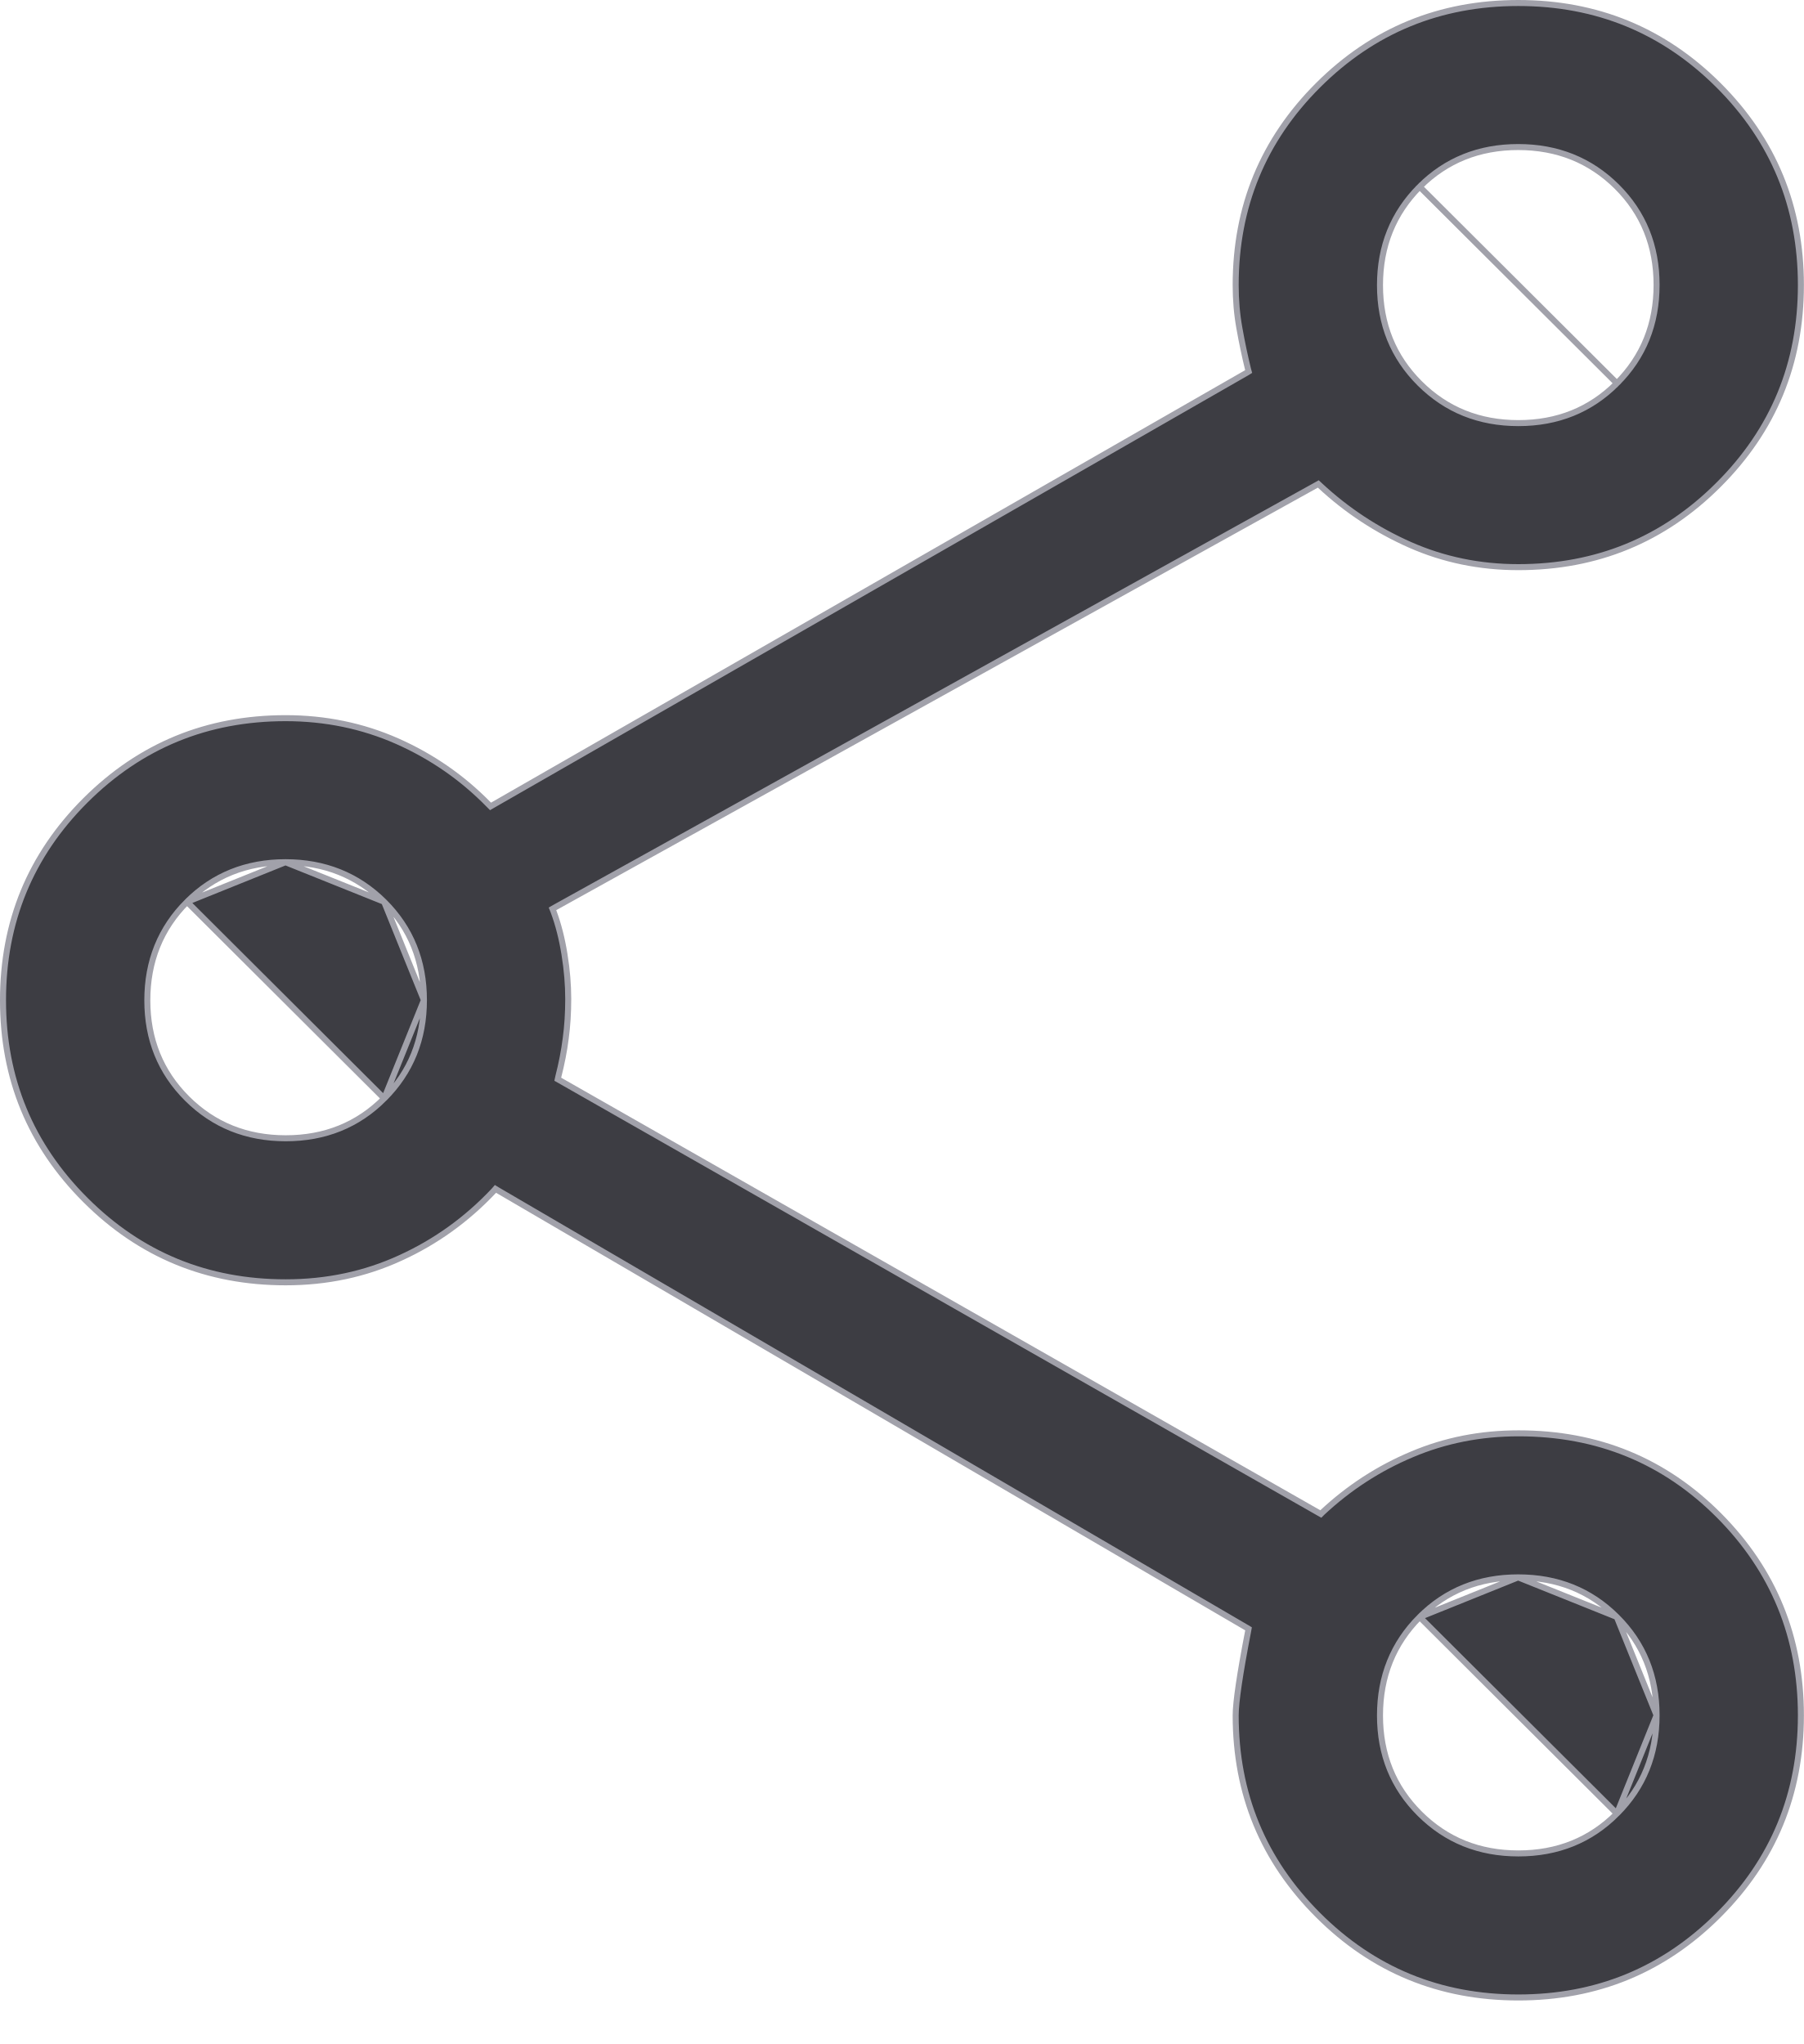
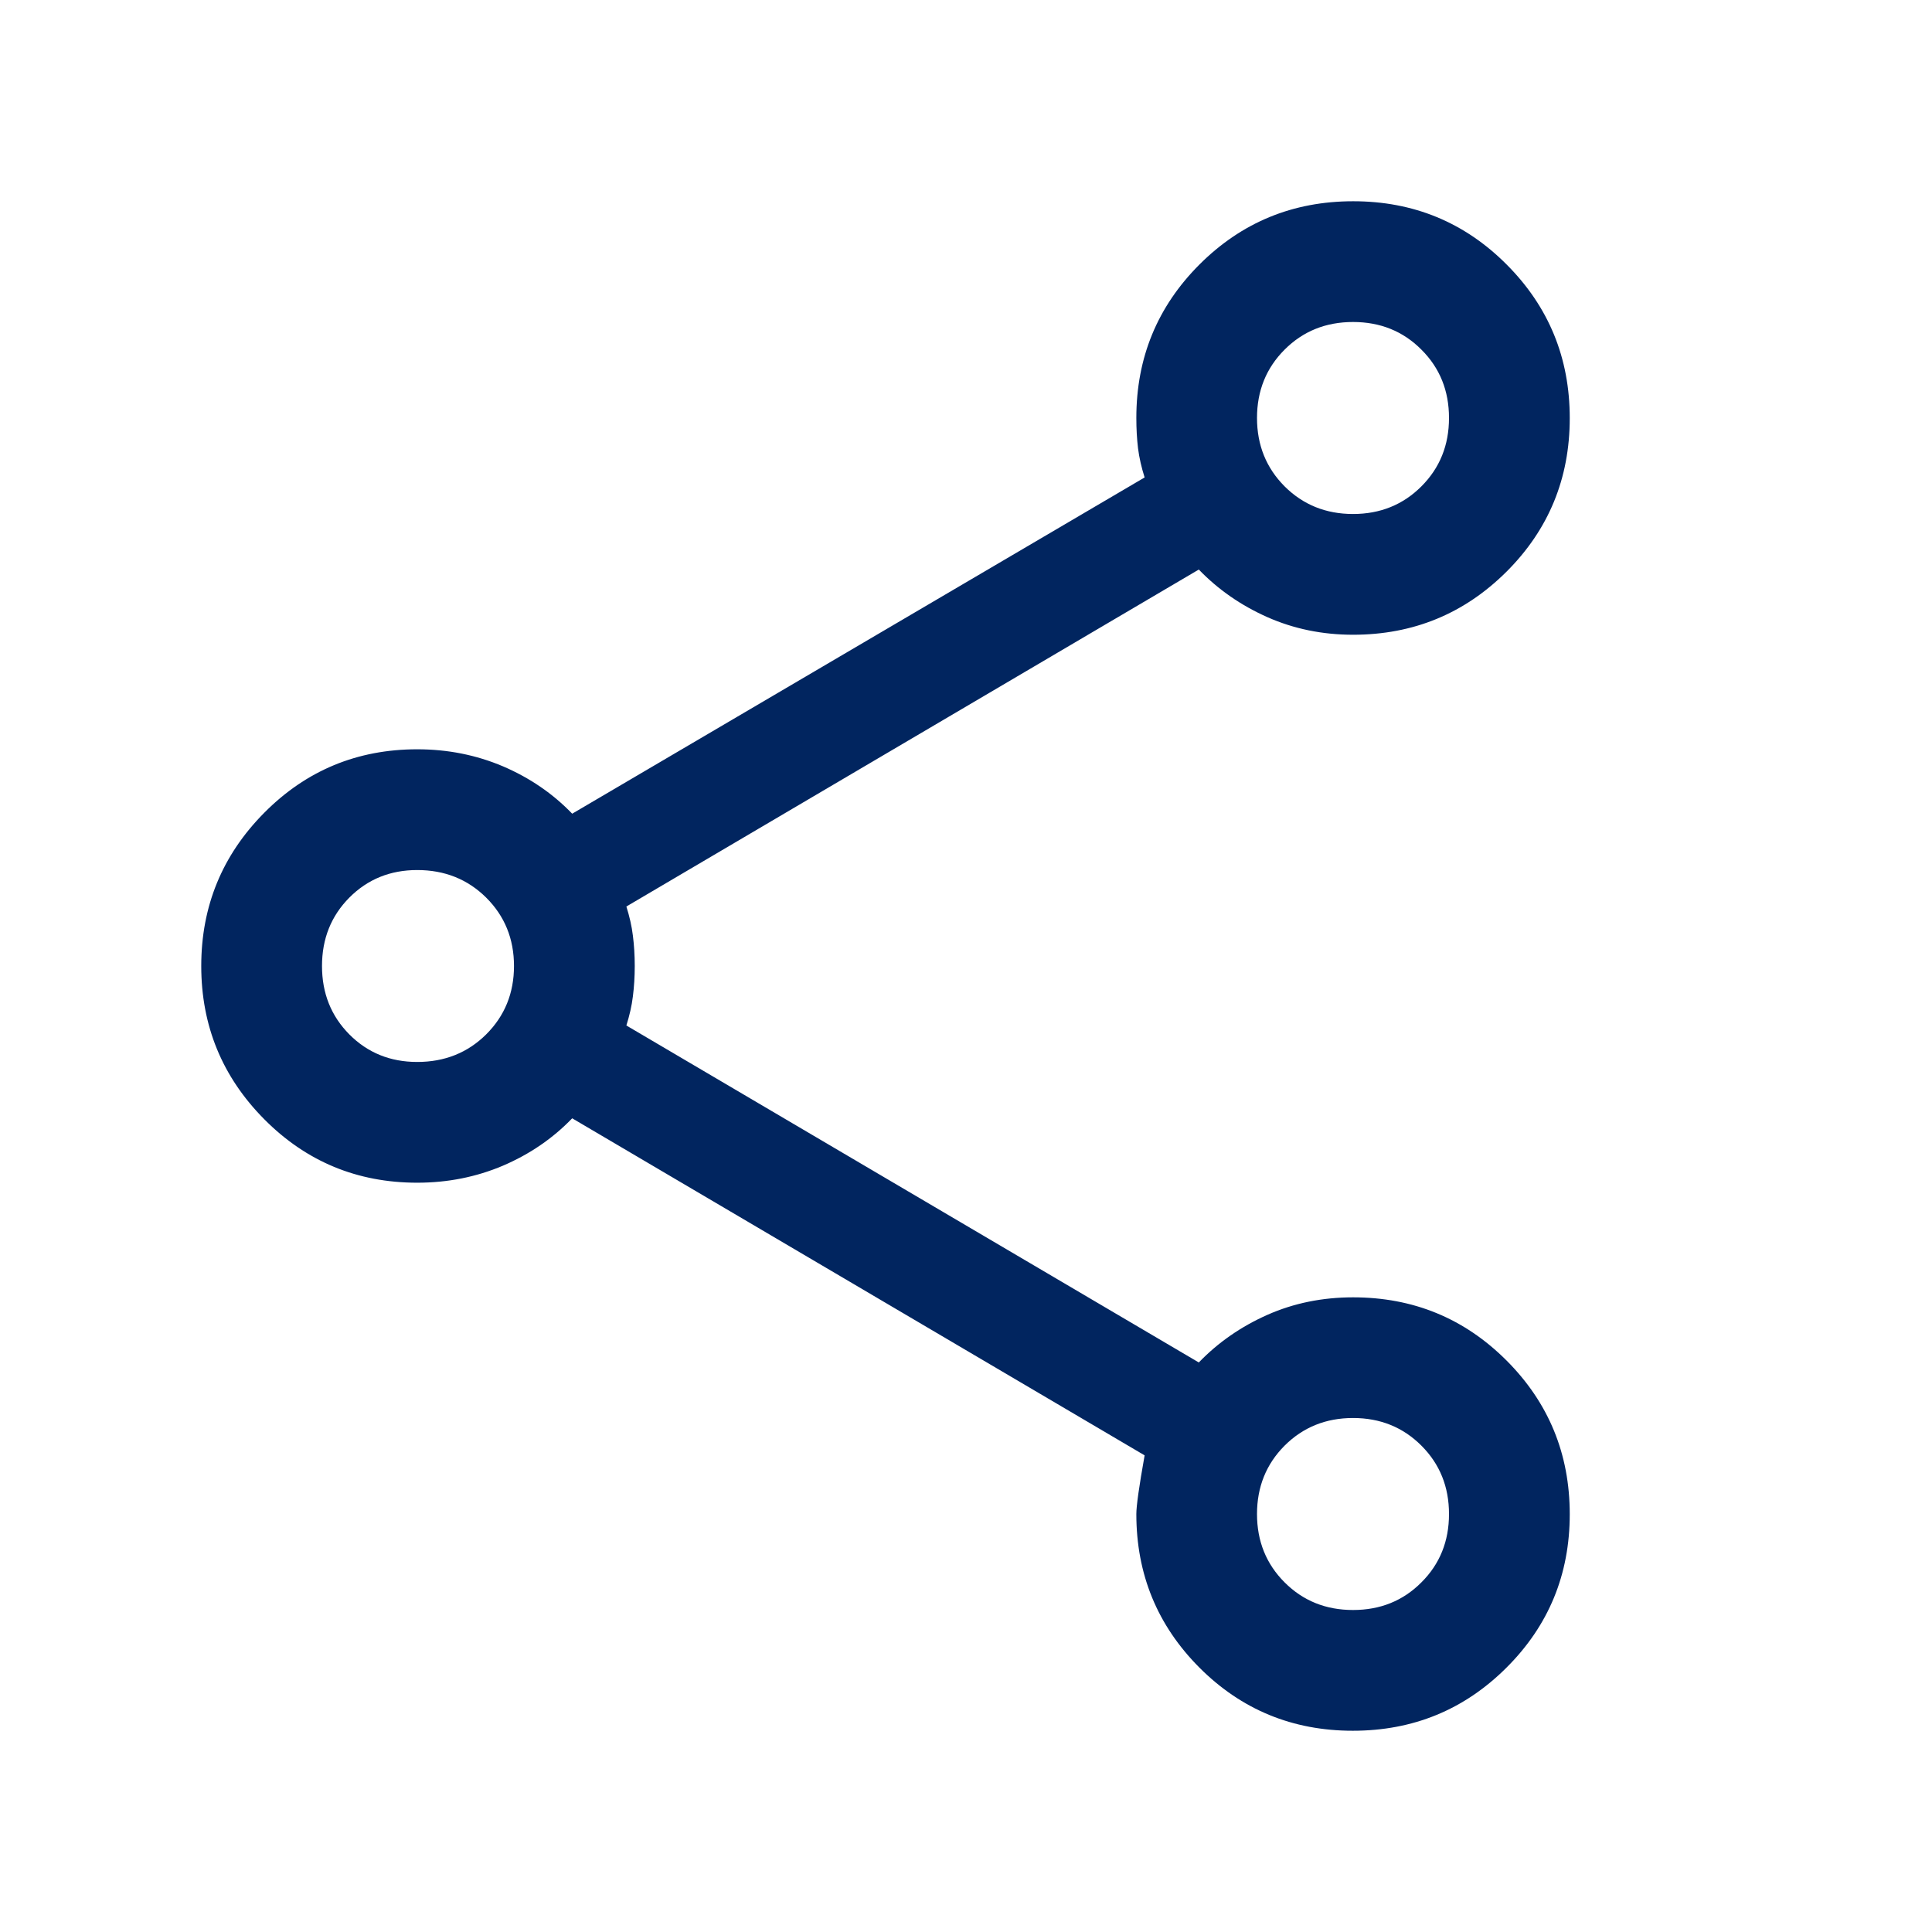
- <svg xmlns="http://www.w3.org/2000/svg" width="15" height="17" viewBox="0 0 15 17" fill="none">
-   <path d="M13.775 14.266C13.775 14.591 13.665 14.864 13.445 15.084L13.775 14.266ZM13.775 14.266C13.775 13.941 13.665 13.668 13.444 13.448M13.775 14.266L13.444 13.448M13.444 13.448C13.223 13.228 12.95 13.119 12.624 13.119M13.444 13.448L12.624 13.119M12.624 13.119C12.299 13.119 12.025 13.229 11.805 13.449L12.624 13.119ZM3.525 8.318C3.525 8.643 3.415 8.916 3.195 9.136L3.525 8.318ZM3.525 8.318C3.525 7.993 3.415 7.72 3.194 7.5M3.525 8.318L3.194 7.5M3.194 7.5C2.973 7.281 2.699 7.171 2.374 7.171M3.194 7.5L2.374 7.171M2.374 7.171C2.049 7.171 1.775 7.281 1.555 7.501L2.374 7.171ZM10.379 13.564L10.382 13.547L10.367 13.538L4.138 9.899L4.12 9.888L4.107 9.903C3.883 10.141 3.624 10.328 3.33 10.462C3.037 10.597 2.719 10.665 2.375 10.665C1.722 10.665 1.167 10.437 0.71 9.98C0.253 9.524 0.025 8.971 0.025 8.319C0.025 7.667 0.253 7.113 0.71 6.657C1.167 6.201 1.722 5.973 2.375 5.973C2.705 5.973 3.014 6.037 3.302 6.164L3.302 6.164C3.591 6.292 3.845 6.468 4.065 6.693L4.079 6.707L4.096 6.697L10.367 3.1L10.383 3.09L10.378 3.072C10.351 2.962 10.327 2.848 10.306 2.73C10.285 2.614 10.275 2.494 10.275 2.371C10.275 1.719 10.503 1.165 10.96 0.709C11.417 0.253 11.972 0.025 12.625 0.025C13.278 0.025 13.833 0.253 14.29 0.709C14.747 1.165 14.975 1.719 14.975 2.371C14.975 3.023 14.747 3.576 14.29 4.032C13.833 4.489 13.278 4.717 12.625 4.717C12.305 4.717 12.005 4.655 11.726 4.532C11.446 4.408 11.196 4.243 10.975 4.037L10.962 4.025L10.946 4.034L4.613 7.548L4.594 7.559L4.602 7.579C4.643 7.688 4.673 7.808 4.694 7.938C4.715 8.068 4.725 8.192 4.725 8.308C4.725 8.425 4.718 8.535 4.704 8.638C4.691 8.741 4.67 8.847 4.642 8.957L4.638 8.976L4.654 8.985L10.967 12.583L10.983 12.592L10.996 12.579C11.216 12.374 11.464 12.212 11.741 12.096C12.017 11.979 12.312 11.921 12.628 11.921C13.286 11.921 13.841 12.149 14.295 12.605C14.748 13.061 14.975 13.615 14.975 14.267C14.975 14.919 14.747 15.472 14.29 15.928C13.833 16.385 13.278 16.613 12.625 16.613C11.972 16.613 11.417 16.385 10.96 15.928C10.503 15.472 10.275 14.919 10.275 14.267C10.275 14.159 10.309 13.925 10.379 13.564ZM12.626 15.415C12.951 15.415 13.225 15.305 13.445 15.084L11.805 13.449C11.585 13.669 11.475 13.943 11.475 14.268C11.475 14.592 11.585 14.865 11.806 15.085C12.027 15.305 12.3 15.415 12.626 15.415ZM2.376 9.467C2.701 9.467 2.975 9.357 3.195 9.136L1.555 7.501C1.335 7.721 1.225 7.995 1.225 8.32C1.225 8.644 1.335 8.917 1.556 9.137C1.777 9.357 2.051 9.467 2.376 9.467ZM12.626 3.519C12.951 3.519 13.225 3.409 13.445 3.188L11.805 1.553C11.585 1.774 11.475 2.047 11.475 2.372C11.475 2.696 11.585 2.969 11.806 3.189C12.027 3.409 12.3 3.519 12.626 3.519ZM13.445 3.188C13.665 2.968 13.775 2.695 13.775 2.37C13.775 2.045 13.665 1.772 13.444 1.552C13.223 1.333 12.95 1.223 12.624 1.223C12.299 1.223 12.025 1.333 11.805 1.553L13.445 3.188Z" fill="#3D3D43" stroke="#A1A1AA" stroke-width="0.05" />
+ <svg xmlns="http://www.w3.org/2000/svg" width="24" height="24" viewBox="0 0 24 24" fill="none">
+   <mask id="mask0_1352_5356" style="mask-type:alpha" maskUnits="userSpaceOnUse" x="0" y="0" width="24" height="24">
+     <rect width="24" height="24" fill="#D9D9D9" />
+   </mask>
+   <g mask="url(#mask0_1352_5356)">
+     <path d="M16.805 21.5C16.057 21.5 15.421 21.238 14.899 20.715C14.377 20.191 14.116 19.556 14.116 18.808C14.116 18.708 14.15 18.465 14.219 18.079L7.108 13.892C6.867 14.142 6.58 14.338 6.249 14.48C5.917 14.621 5.562 14.692 5.183 14.692C4.438 14.692 3.804 14.429 3.283 13.904C2.761 13.378 2.5 12.743 2.5 12C2.5 11.257 2.761 10.622 3.283 10.096C3.804 9.571 4.438 9.308 5.183 9.308C5.562 9.308 5.917 9.379 6.249 9.52C6.58 9.662 6.867 9.858 7.108 10.108L14.219 5.931C14.18 5.808 14.152 5.687 14.137 5.569C14.123 5.451 14.116 5.326 14.116 5.192C14.116 4.444 14.377 3.809 14.901 3.285C15.425 2.762 16.061 2.5 16.81 2.5C17.558 2.5 18.194 2.762 18.716 3.286C19.239 3.81 19.5 4.446 19.5 5.194C19.5 5.943 19.238 6.579 18.715 7.101C18.191 7.623 17.556 7.885 16.808 7.885C16.427 7.885 16.073 7.812 15.745 7.667C15.418 7.522 15.133 7.325 14.892 7.075L7.781 11.261C7.82 11.385 7.848 11.505 7.862 11.623C7.877 11.741 7.885 11.867 7.885 12C7.885 12.133 7.877 12.259 7.862 12.377C7.848 12.495 7.82 12.615 7.781 12.739L14.892 16.925C15.133 16.675 15.418 16.478 15.745 16.333C16.073 16.188 16.427 16.116 16.808 16.116C17.556 16.116 18.191 16.377 18.715 16.901C19.238 17.425 19.5 18.061 19.5 18.81C19.5 19.558 19.238 20.194 18.714 20.716C18.19 21.239 17.554 21.5 16.805 21.5ZM16.808 20C17.146 20 17.429 19.886 17.657 19.657C17.886 19.429 18 19.146 18 18.808C18 18.47 17.886 18.187 17.657 17.958C17.429 17.73 17.146 17.615 16.808 17.615C16.47 17.615 16.187 17.73 15.958 17.958C15.73 18.187 15.615 18.47 15.615 18.808C15.615 19.146 15.73 19.429 15.958 19.657C16.187 19.886 16.47 20 16.808 20ZM5.183 13.192C5.523 13.192 5.809 13.078 6.039 12.85C6.269 12.621 6.385 12.338 6.385 12C6.385 11.662 6.269 11.379 6.039 11.15C5.809 10.922 5.523 10.808 5.183 10.808C4.848 10.808 4.567 10.922 4.34 11.15C4.113 11.379 4 11.662 4 12C4 12.338 4.113 12.621 4.34 12.85C4.567 13.078 4.848 13.192 5.183 13.192ZM16.808 6.385C17.146 6.385 17.429 6.27 17.657 6.042C17.886 5.813 18 5.53 18 5.192C18 4.854 17.886 4.571 17.657 4.343C17.429 4.114 17.146 4 16.808 4C16.47 4 16.187 4.114 15.958 4.343C15.73 4.571 15.615 4.854 15.615 5.192C15.615 5.53 15.73 5.813 15.958 6.042C16.187 6.27 16.47 6.385 16.808 6.385Z" fill="#01255F" />
+   </g>
</svg>
